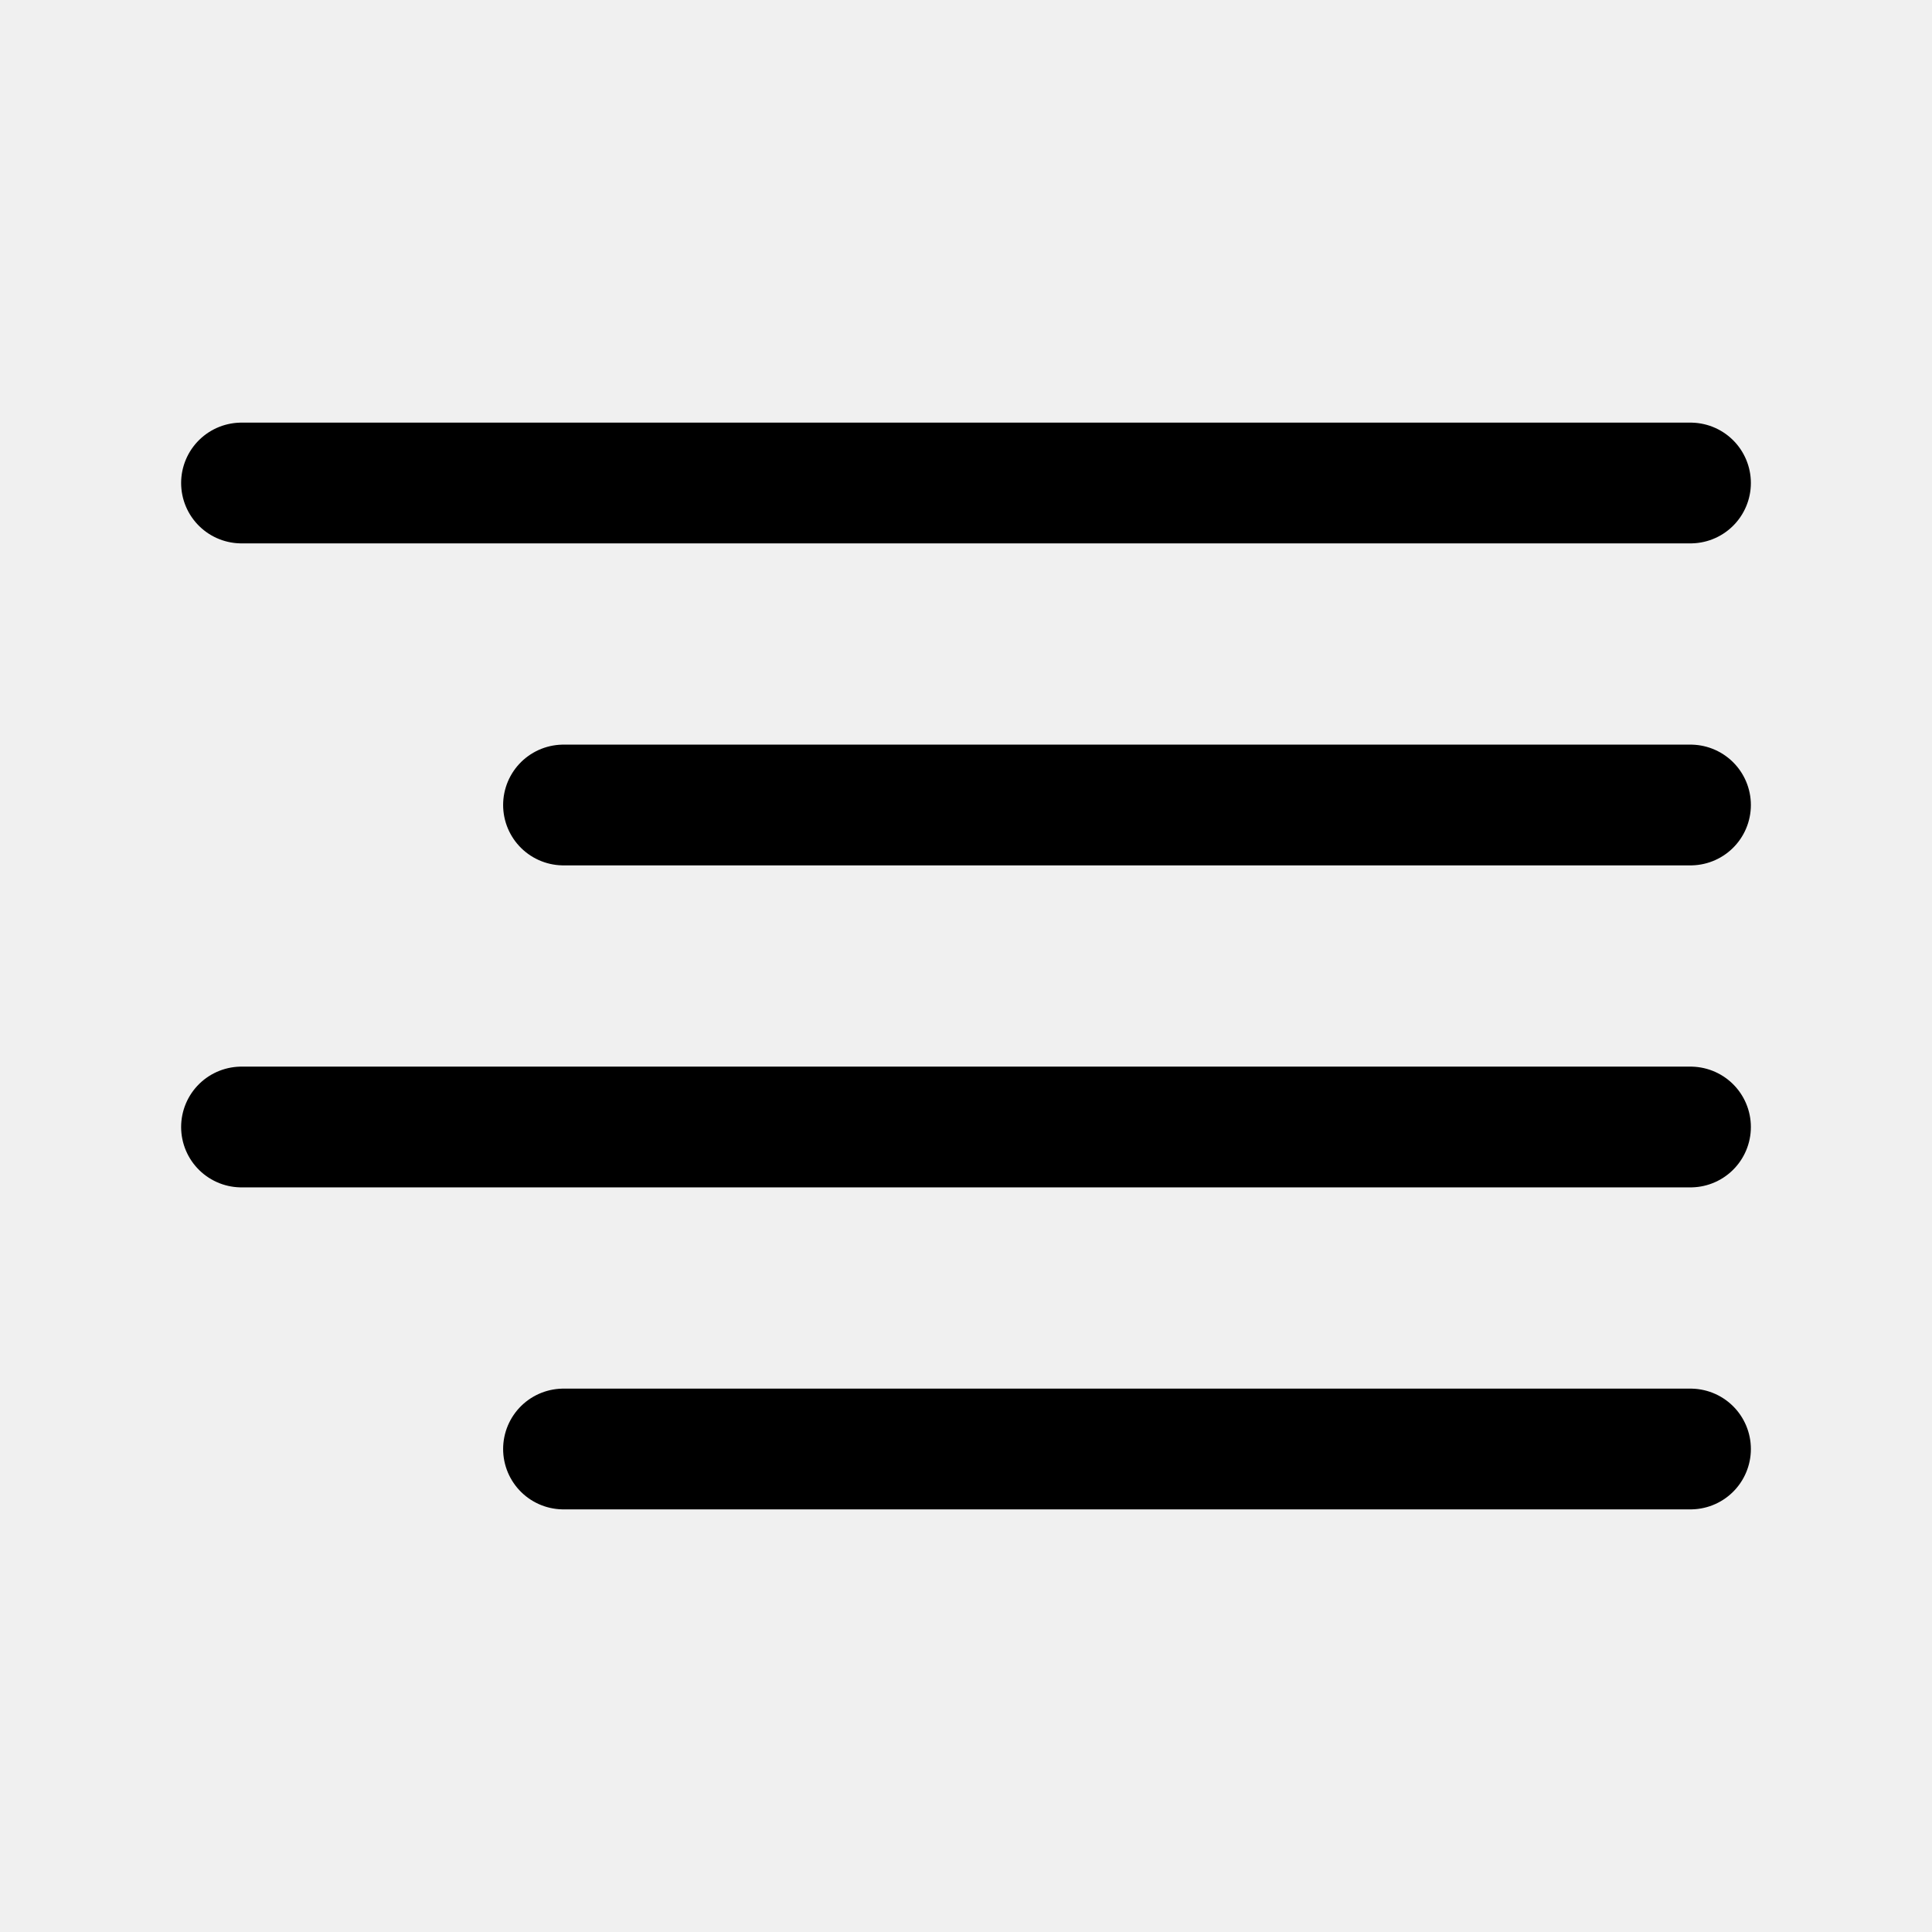
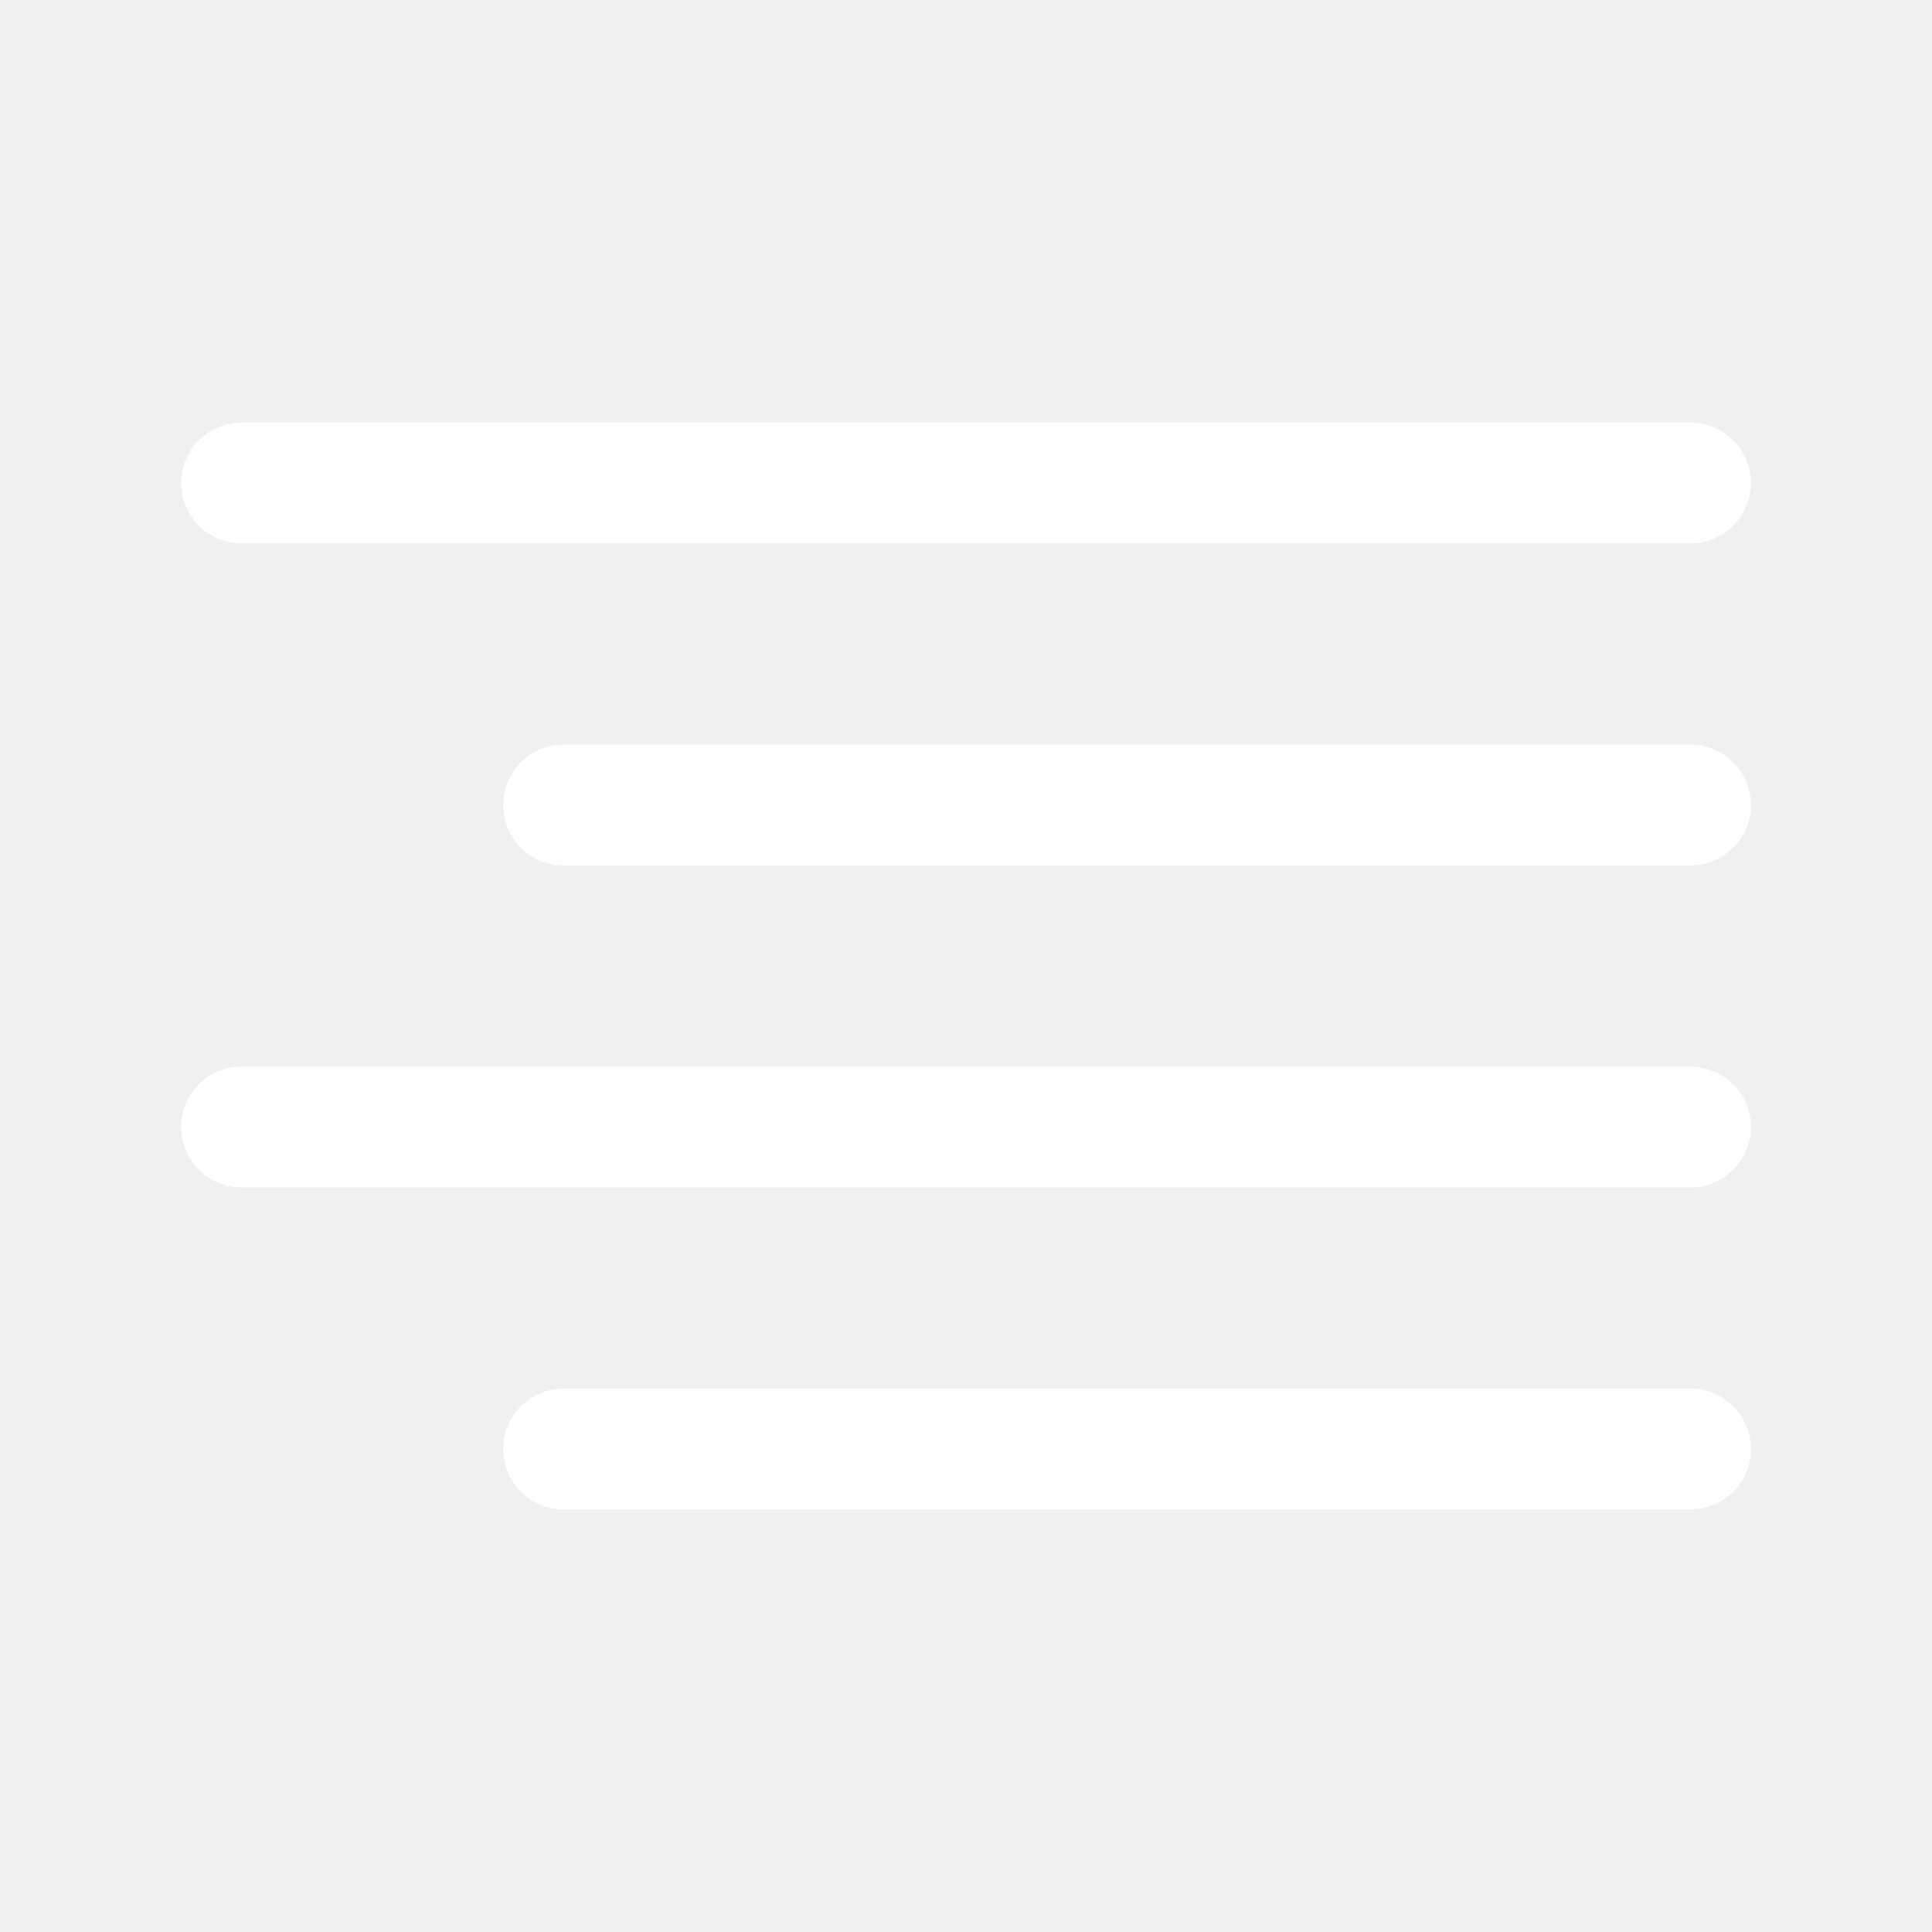
- <svg xmlns="http://www.w3.org/2000/svg" width="24px" height="24px" stroke-width="1.5" viewBox="0 0 24 24" fill="none" color="#000000">
-   <path d="M7 10L21 10" stroke="#000000" stroke-width="1.5" stroke-linecap="round" stroke-linejoin="round" />
-   <path d="M3 6H21" stroke="#000000" stroke-width="1.5" stroke-linecap="round" stroke-linejoin="round" />
-   <path d="M7 18L21 18" stroke="#000000" stroke-width="1.5" stroke-linecap="round" stroke-linejoin="round" />
-   <path d="M3 14H21" stroke="#000000" stroke-width="1.5" stroke-linecap="round" stroke-linejoin="round" />
+ <svg xmlns="http://www.w3.org/2000/svg" width="24px" height="24px" stroke-width="1.5" viewBox="0 0 24 24" fill="none" color="#ffffff">
+   <path d="M7 10L21 10" stroke="#ffffff" stroke-width="1.5" stroke-linecap="round" stroke-linejoin="round" />
+   <path d="M3 6H21" stroke="#ffffff" stroke-width="1.5" stroke-linecap="round" stroke-linejoin="round" />
+   <path d="M7 18L21 18" stroke="#ffffff" stroke-width="1.5" stroke-linecap="round" stroke-linejoin="round" />
+   <path d="M3 14H21" stroke="#ffffff" stroke-width="1.5" stroke-linecap="round" stroke-linejoin="round" />
</svg>
